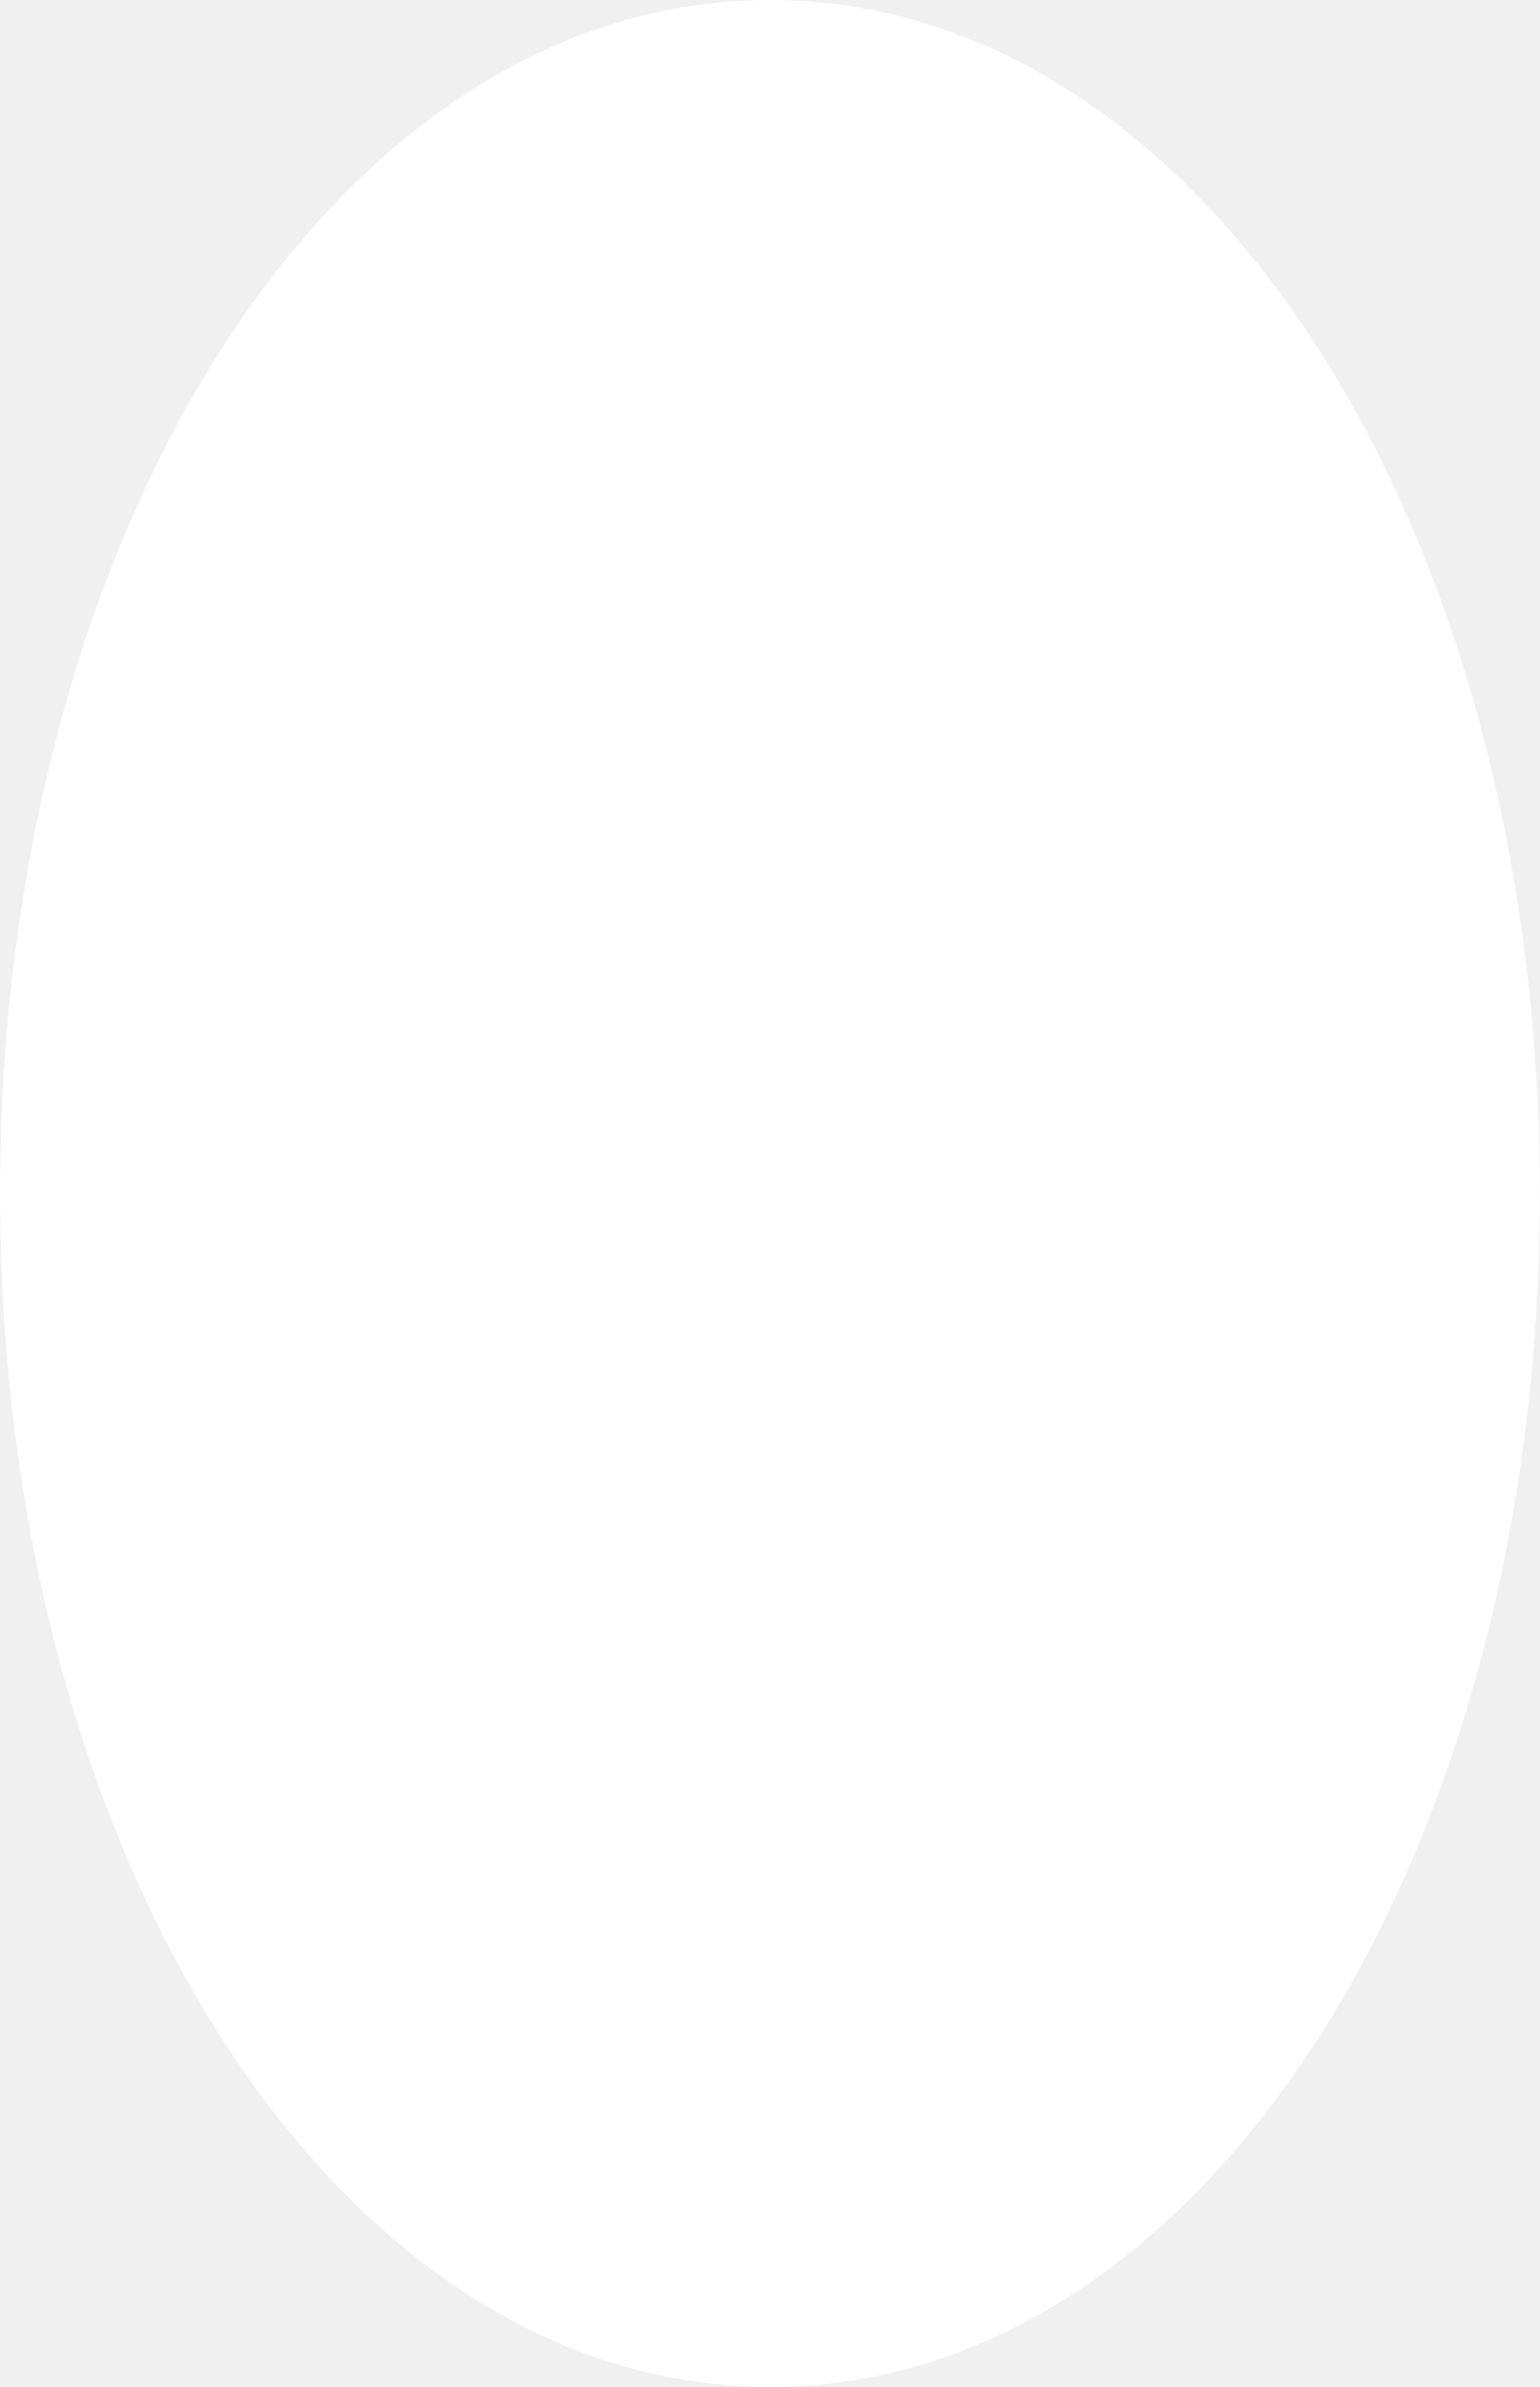
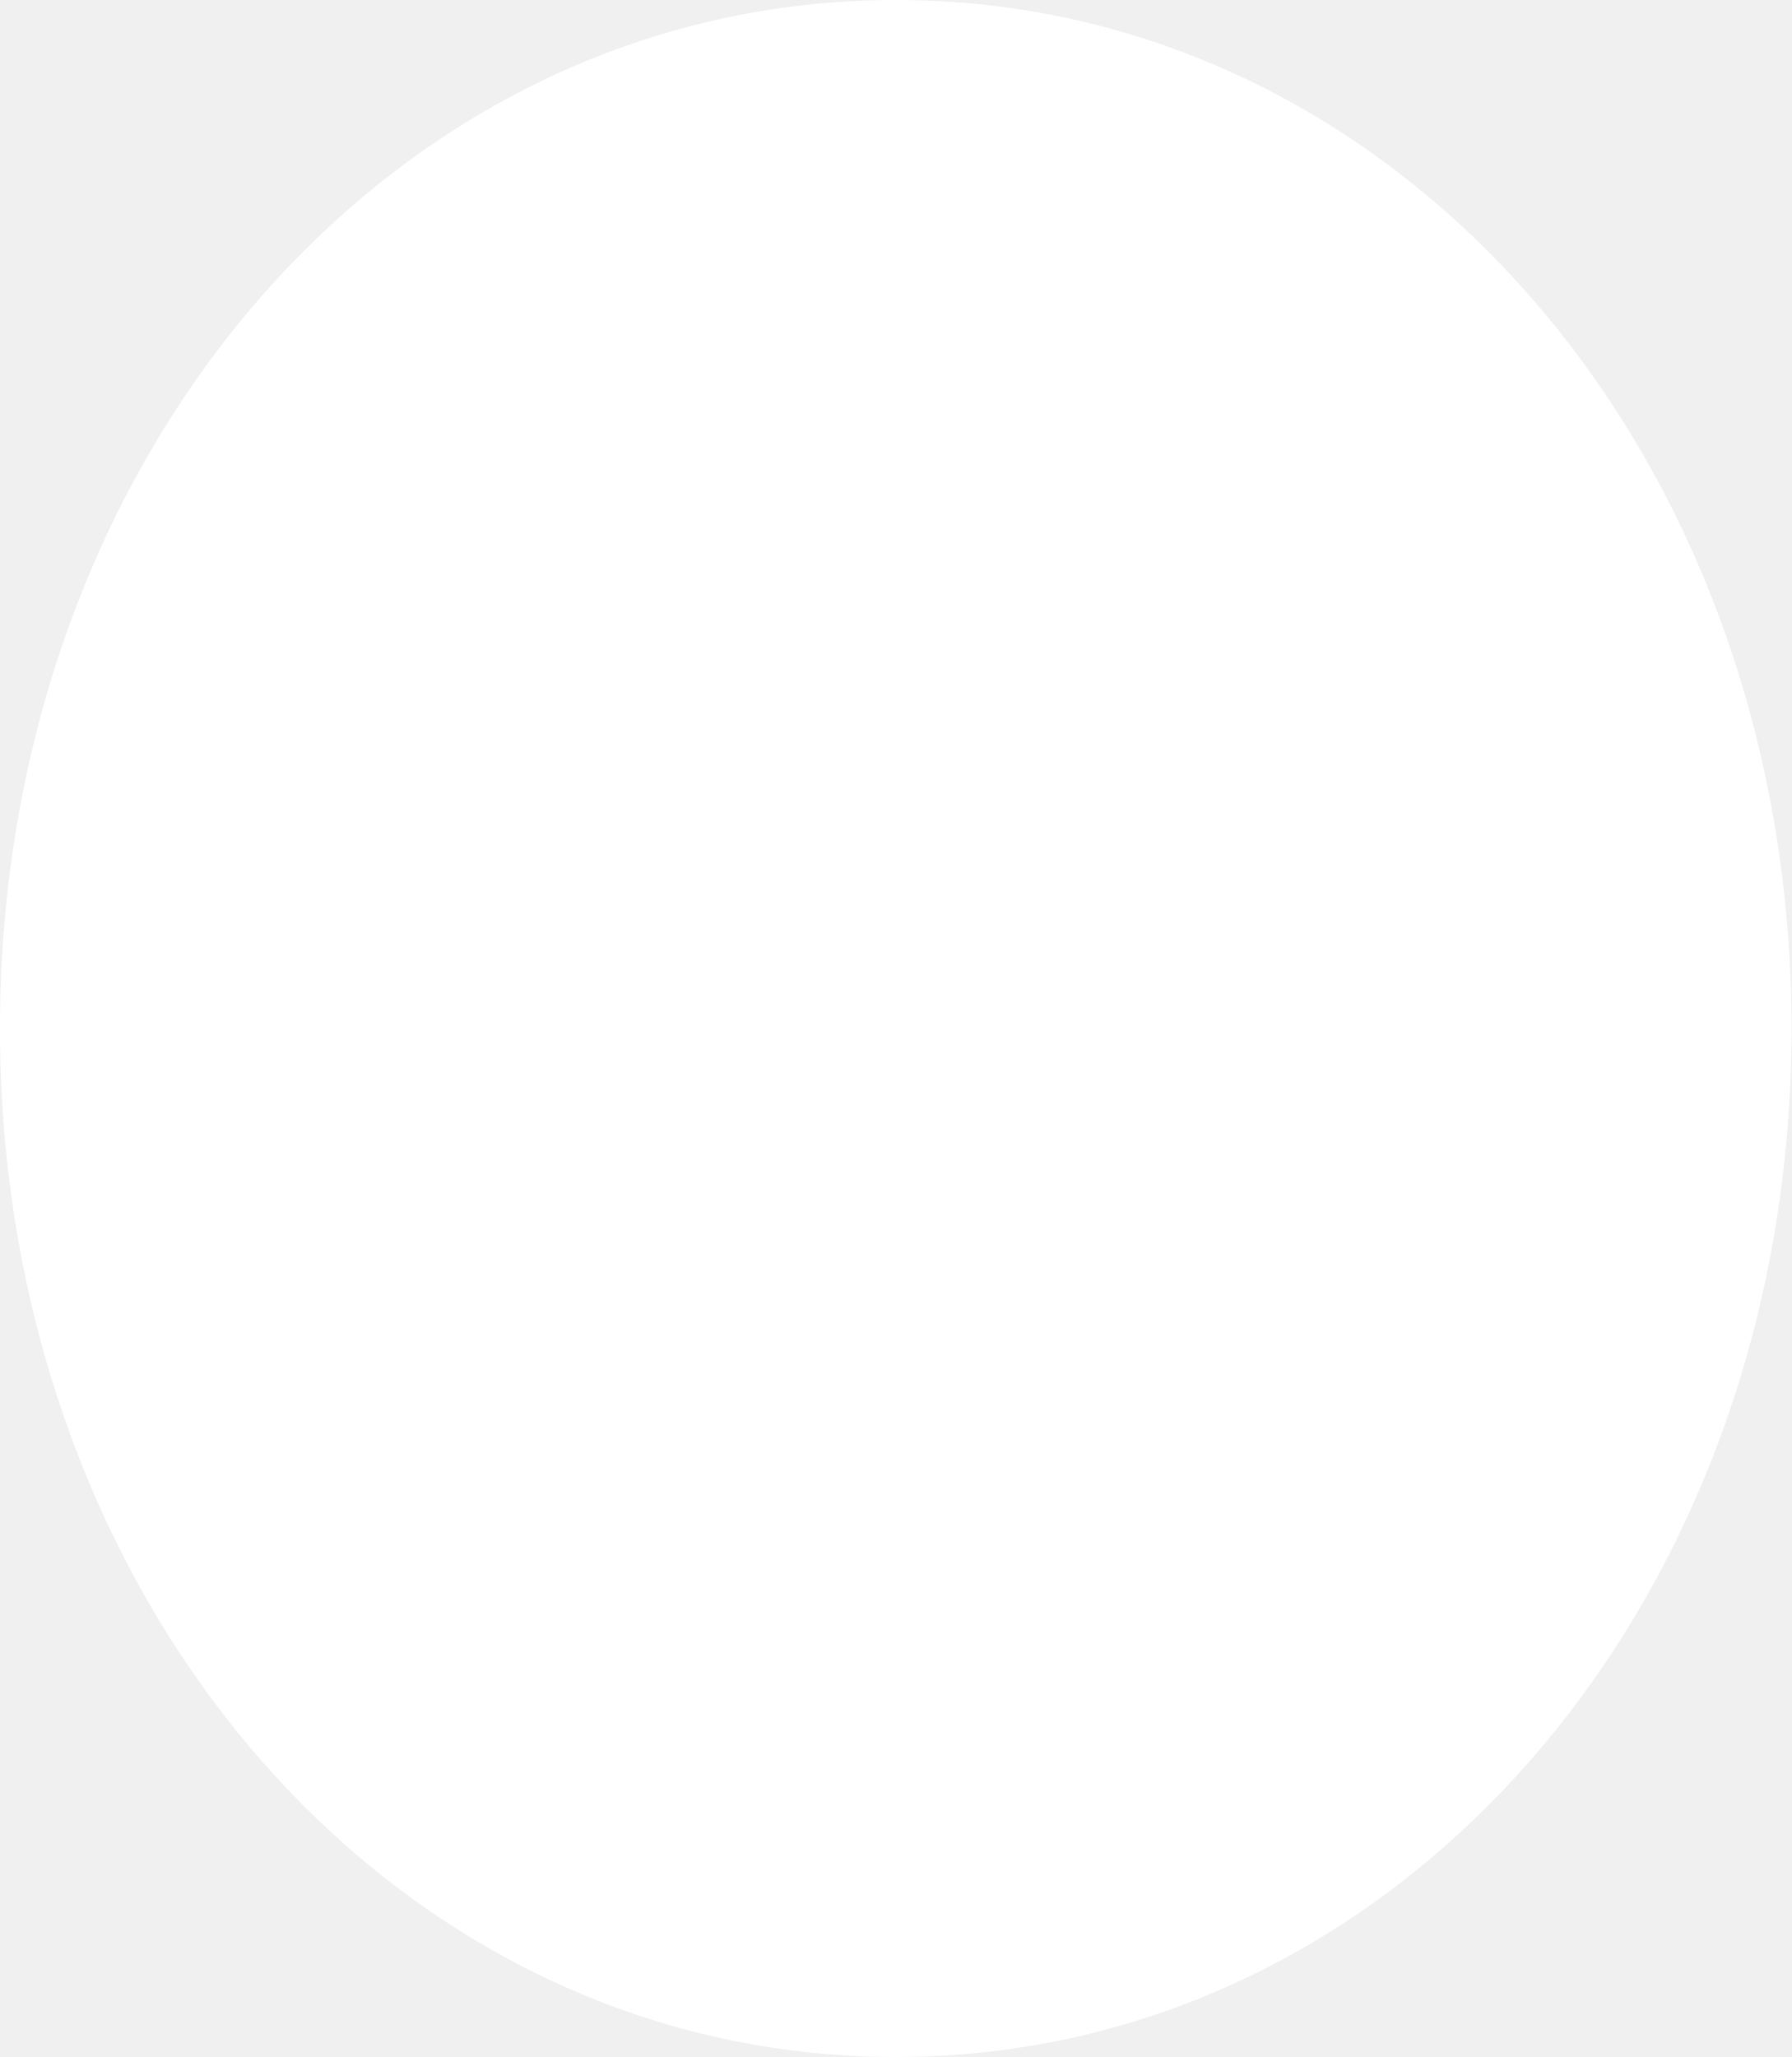
- <svg xmlns="http://www.w3.org/2000/svg" version="1.1" width="20px" height="31px">
-   <g transform="matrix(1 0 0 1 -180 -368 )">
-     <path d="M 190 368  C 195.6 368  200 374.82  200 383.5  C 200 392.18  195.6 399  190 399  C 184.4 399  180 392.18  180 383.5  C 180 374.82  184.4 368  190 368  Z " fill-rule="nonzero" fill="#ffffff" stroke="none" />
+ <svg xmlns="http://www.w3.org/2000/svg" version="1.1" width="27px" height="31px">
+   <g transform="matrix(1 0 0 1 -177 -357 )">
+     <path d="M 190.5 357  C 198.06 357  204 363.82  204 372.5  C 204 381.18  198.06 388  190.5 388  C 182.94 388  177 381.18  177 372.5  C 177 363.82  182.94 357  190.5 357  Z " fill-rule="nonzero" fill="#ffffff" stroke="none" />
  </g>
</svg>
